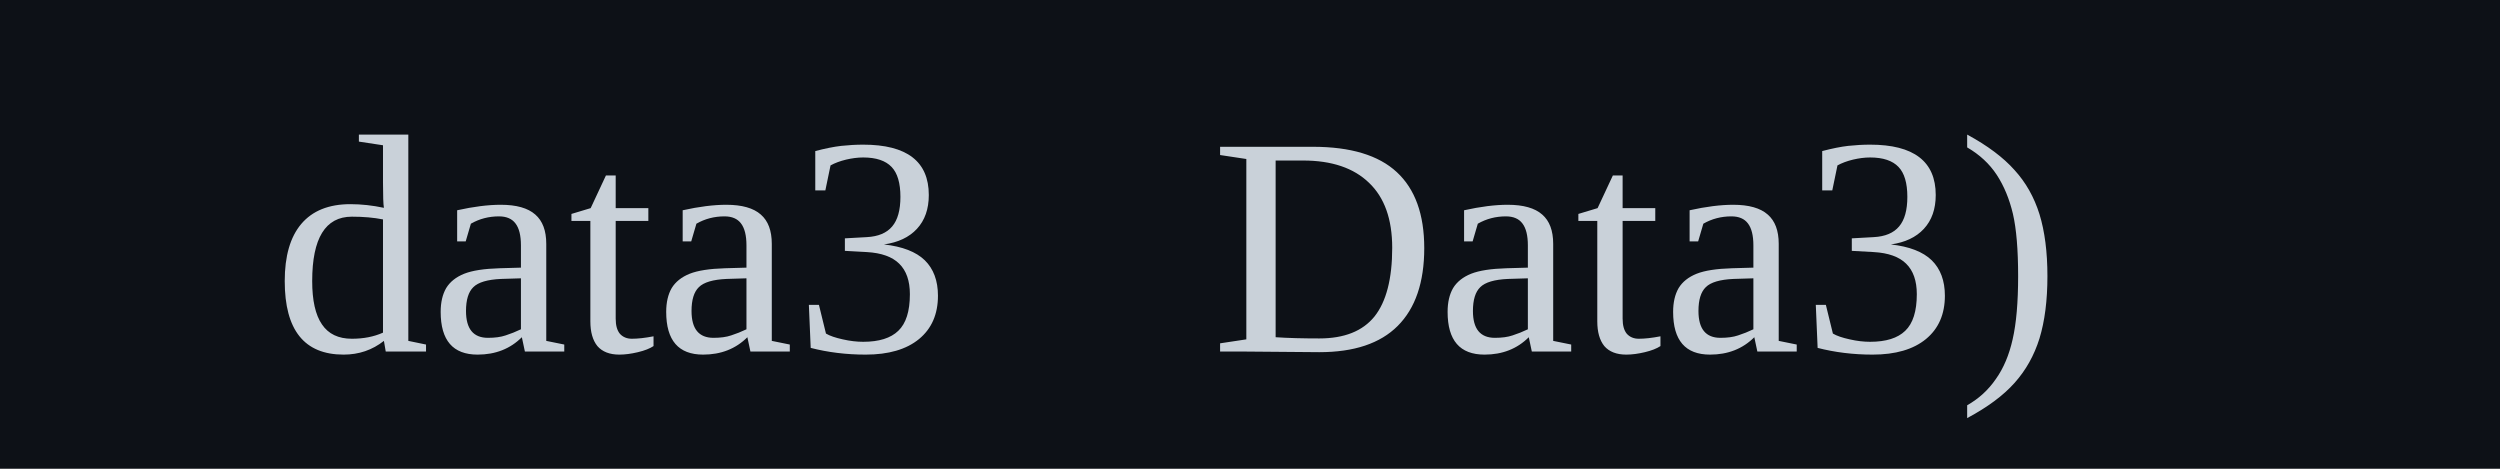
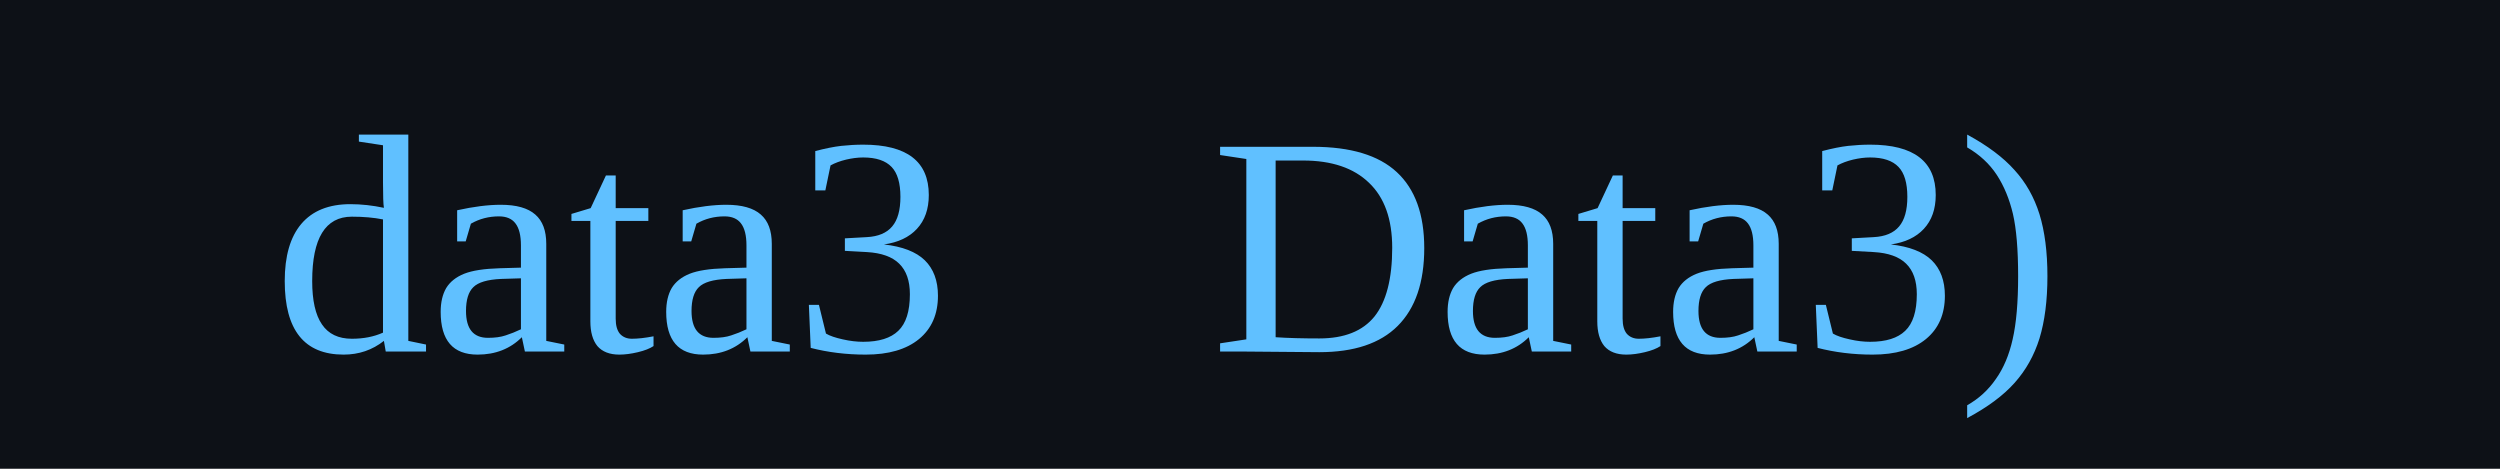
<svg xmlns="http://www.w3.org/2000/svg" version="1.1" viewBox="430 456 128 24" width="128px" height="24px">
  <rect fill="rgb(13,17,23)" fill-opacity="1" width="128" height="24" x="430" y="456" />
-   <text fill="rgb(201,209,217)" fill-opacity="1.0" font-size="16" x="444" y="474" textLength="40" lengthAdjust="spacingAndGlyphs">data3</text>
-   <text fill="rgb(201,209,217)" fill-opacity="1.0" font-size="16" x="492" y="474" textLength="46" lengthAdjust="spacingAndGlyphs">Data3)</text>
+   <text fill="rgb(96,192,255)" fill-opacity="1.0" font-size="16" x="444" y="474" textLength="40" lengthAdjust="spacingAndGlyphs">data3</text>
+   <text fill="rgb(96,192,255)" fill-opacity="1.0" font-size="16" x="492" y="474" textLength="46" lengthAdjust="spacingAndGlyphs">Data3)</text>
</svg>
